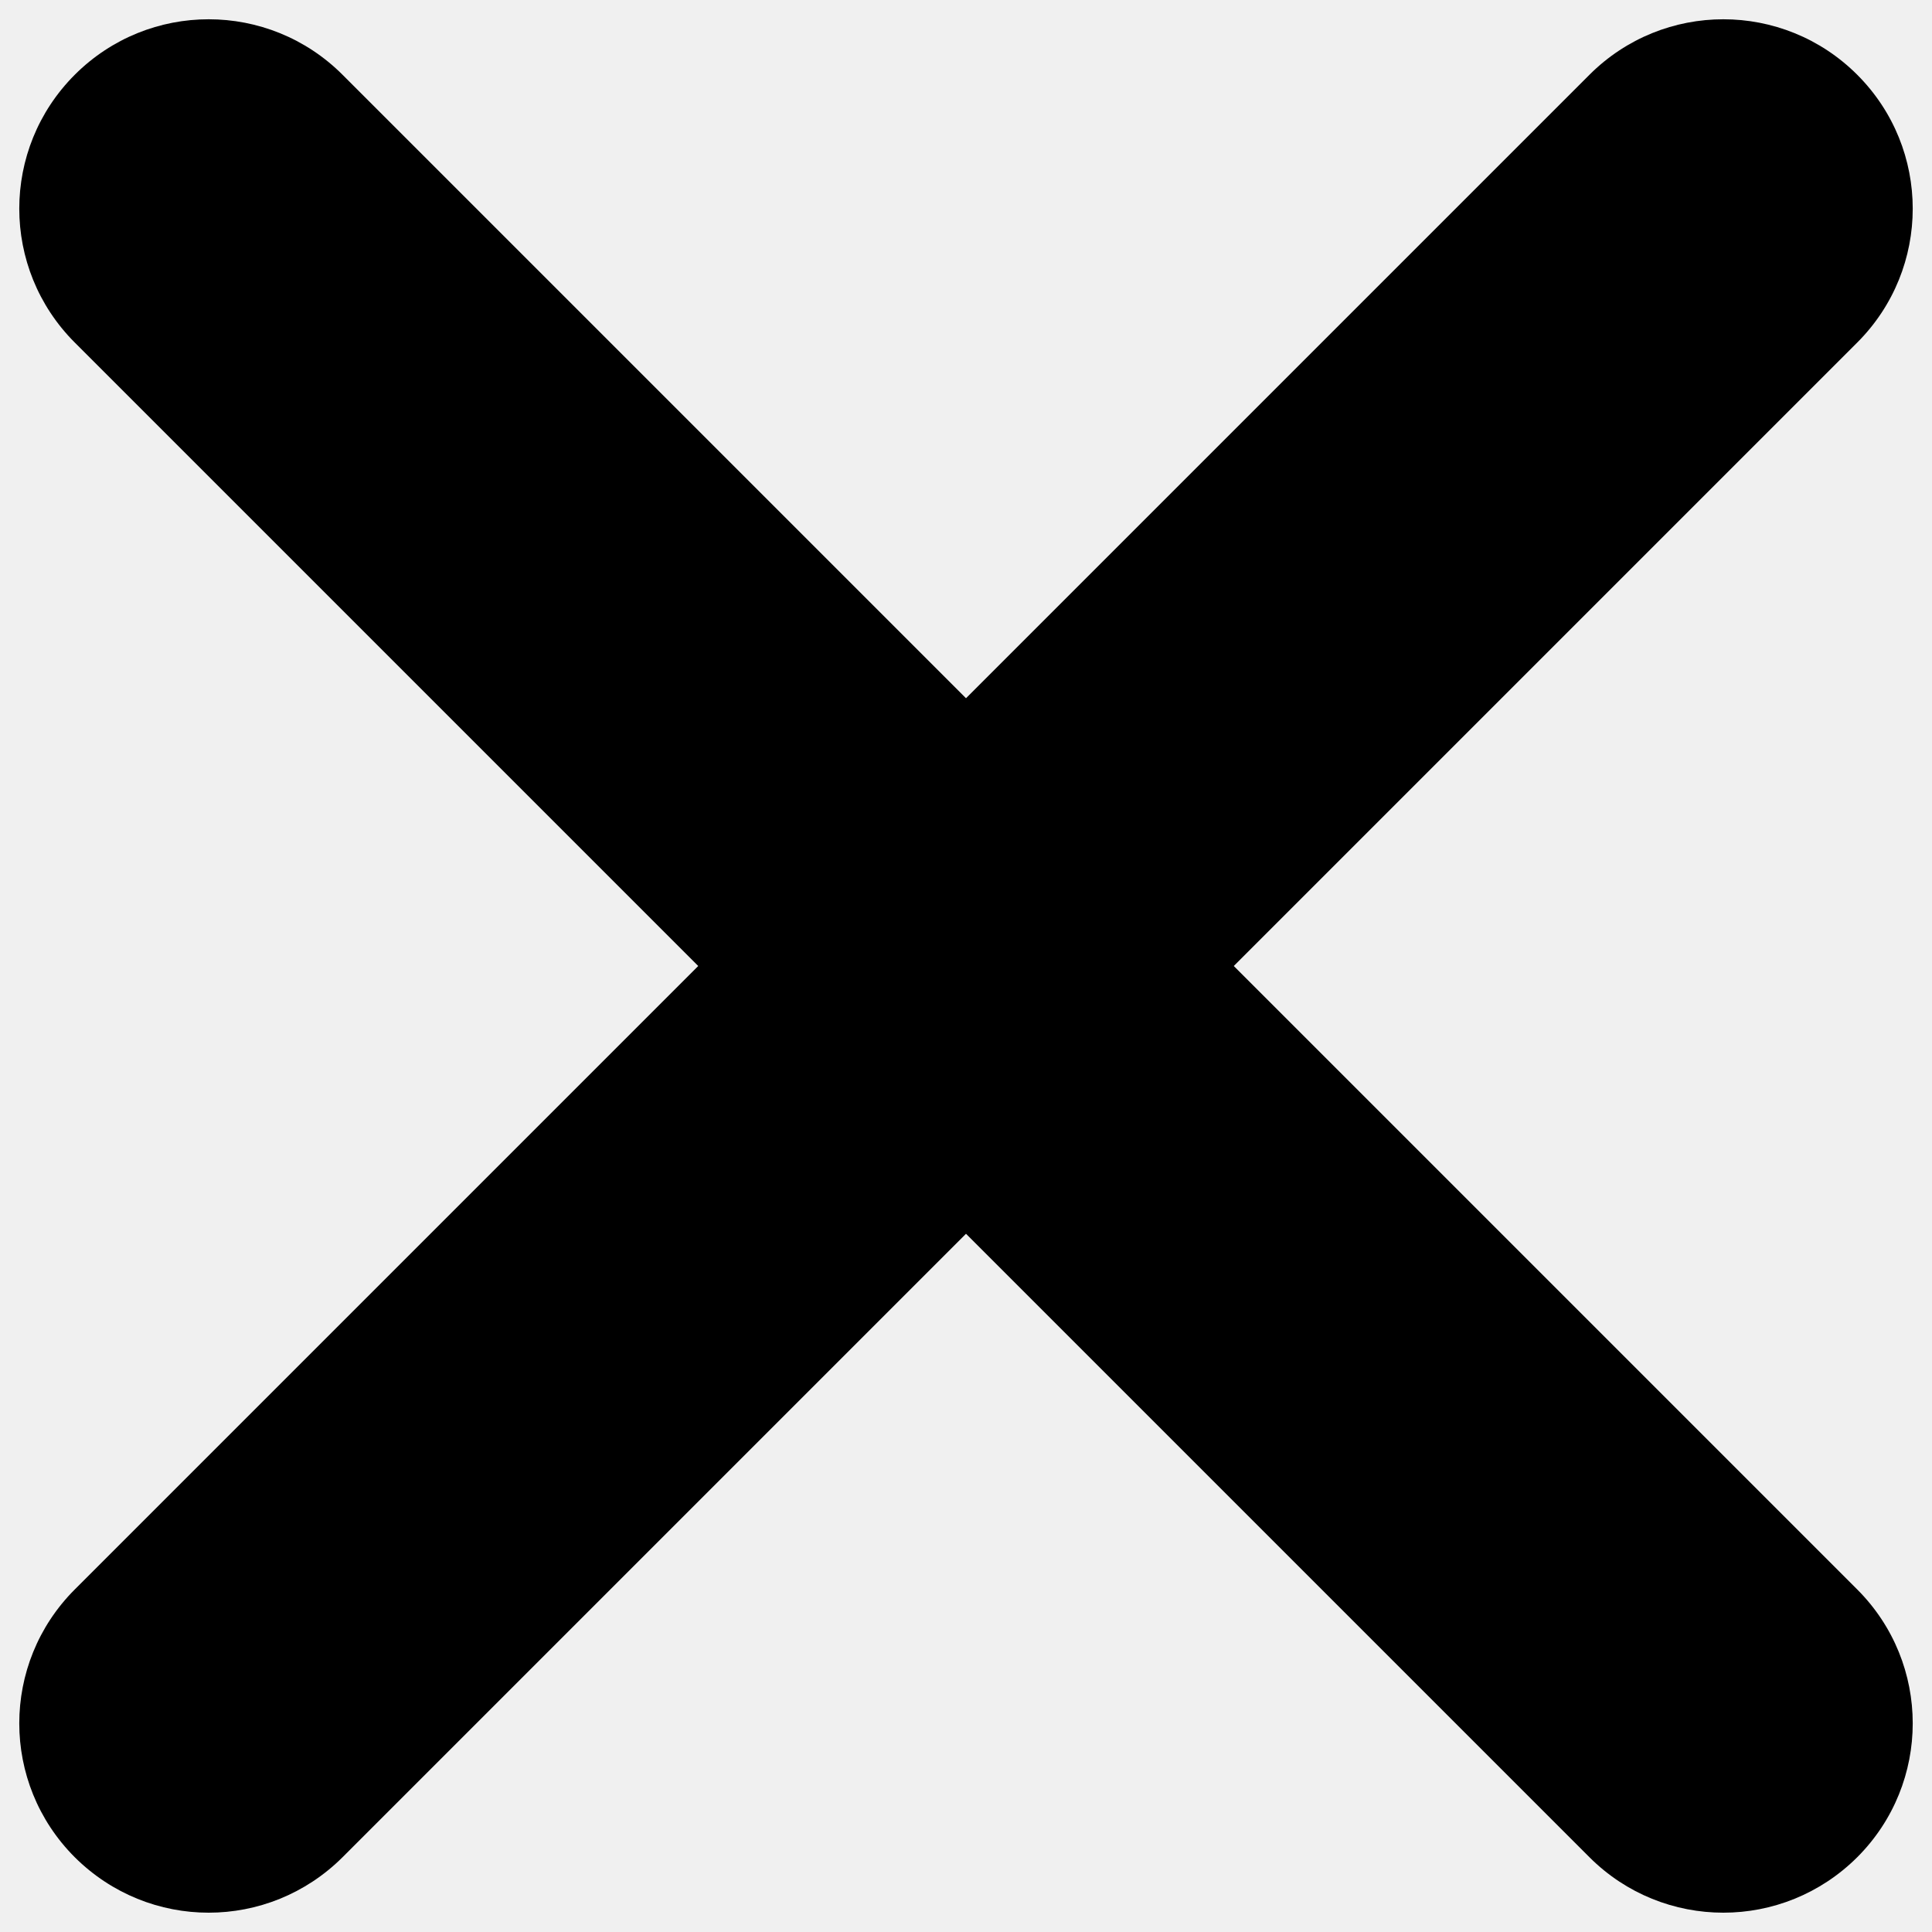
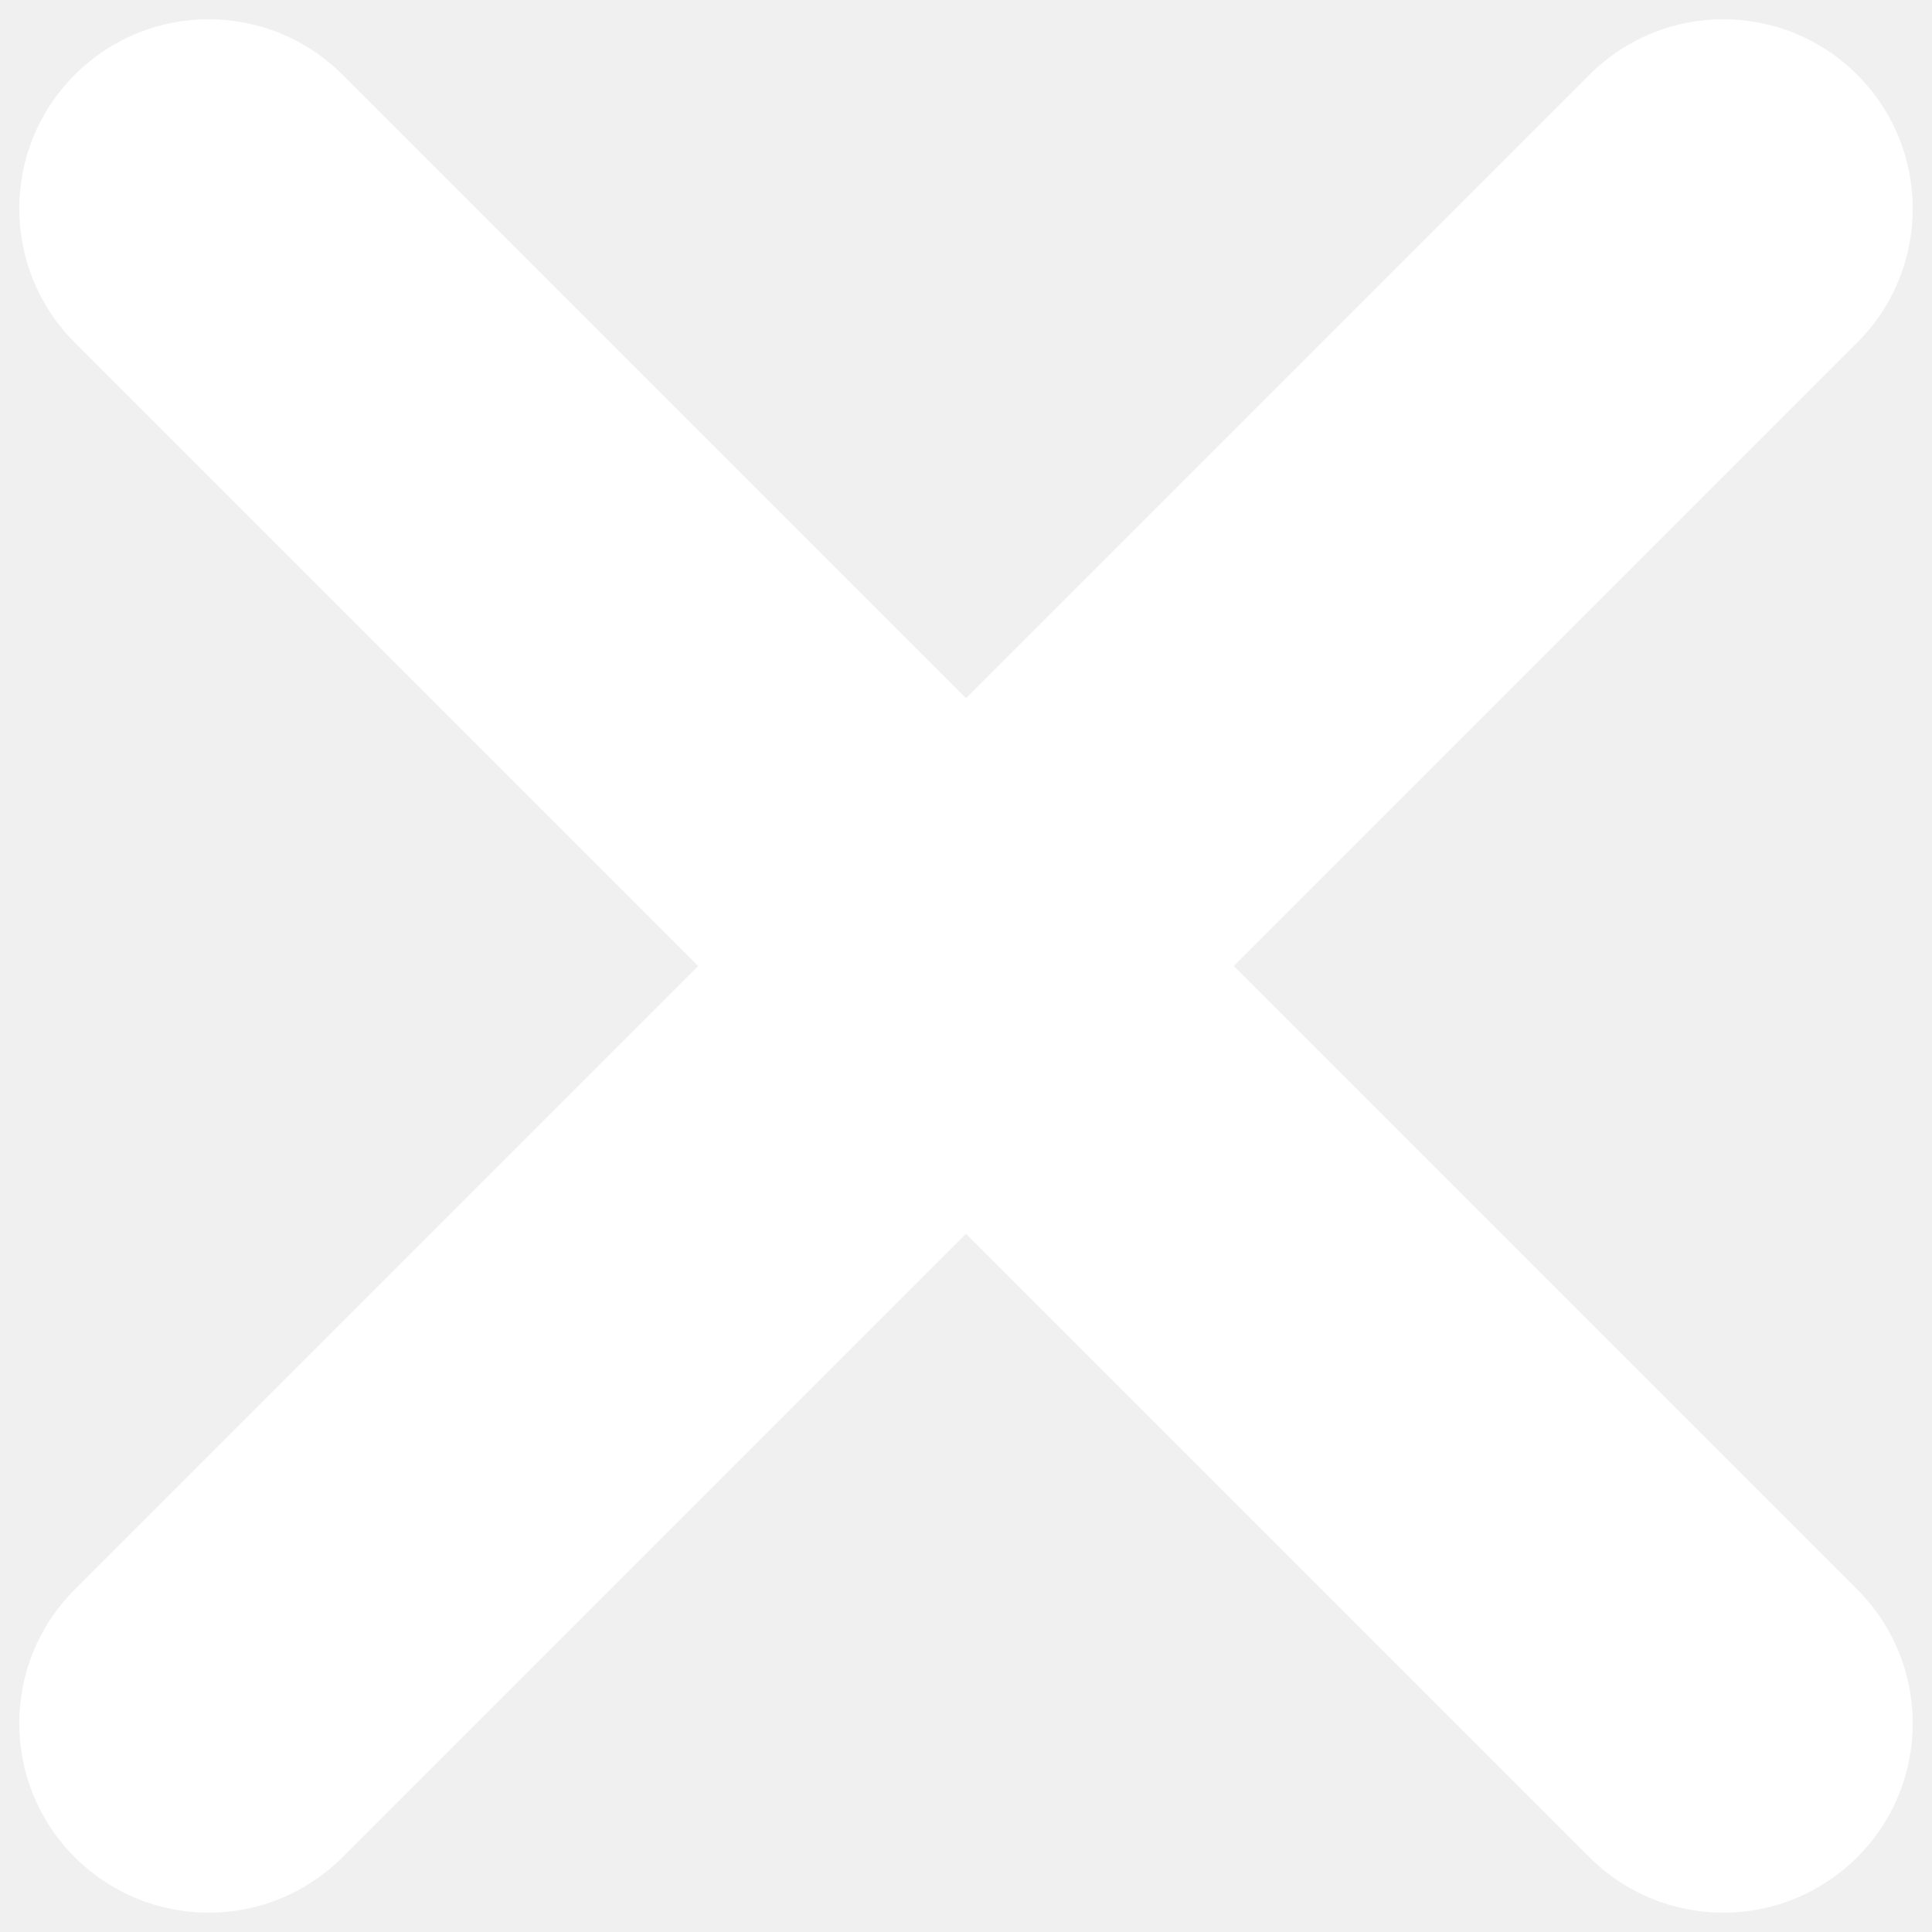
<svg xmlns="http://www.w3.org/2000/svg" version="1.1" x="0px" y="0px" viewBox="0 0 1000 1000" enable-background="new 0 0 1000 1000" xml:space="preserve">
  <g>
-     <path d="M638.6,500l322.7-322.7c38.3-38.3,38.3-100.3,0-138.6C923,0.4,861,0.4,822.7,38.7L500,361.4L177.3,38.7C139,0.4,77,0.4,38.7,38.7C0.4,77,0.4,139,38.7,177.3L361.4,500L38.7,822.7C0.4,861,0.4,923,38.7,961.3C57.9,980.4,82.9,990,108,990s50.1-9.6,69.3-28.7L500,638.6l322.7,322.7c19.1,19.1,44.2,28.7,69.3,28.7c25.1,0,50.1-9.6,69.3-28.7c38.3-38.3,38.3-100.3,0-138.6L638.6,500z" />
+     <path style="fill: white" d="M638.6,500l322.7-322.7c38.3-38.3,38.3-100.3,0-138.6C923,0.4,861,0.4,822.7,38.7L500,361.4L177.3,38.7C139,0.4,77,0.4,38.7,38.7C0.4,77,0.4,139,38.7,177.3L361.4,500L38.7,822.7C0.4,861,0.4,923,38.7,961.3C57.9,980.4,82.9,990,108,990s50.1-9.6,69.3-28.7L500,638.6l322.7,322.7c19.1,19.1,44.2,28.7,69.3,28.7c25.1,0,50.1-9.6,69.3-28.7c38.3-38.3,38.3-100.3,0-138.6L638.6,500z" />
  </g>
</svg>
